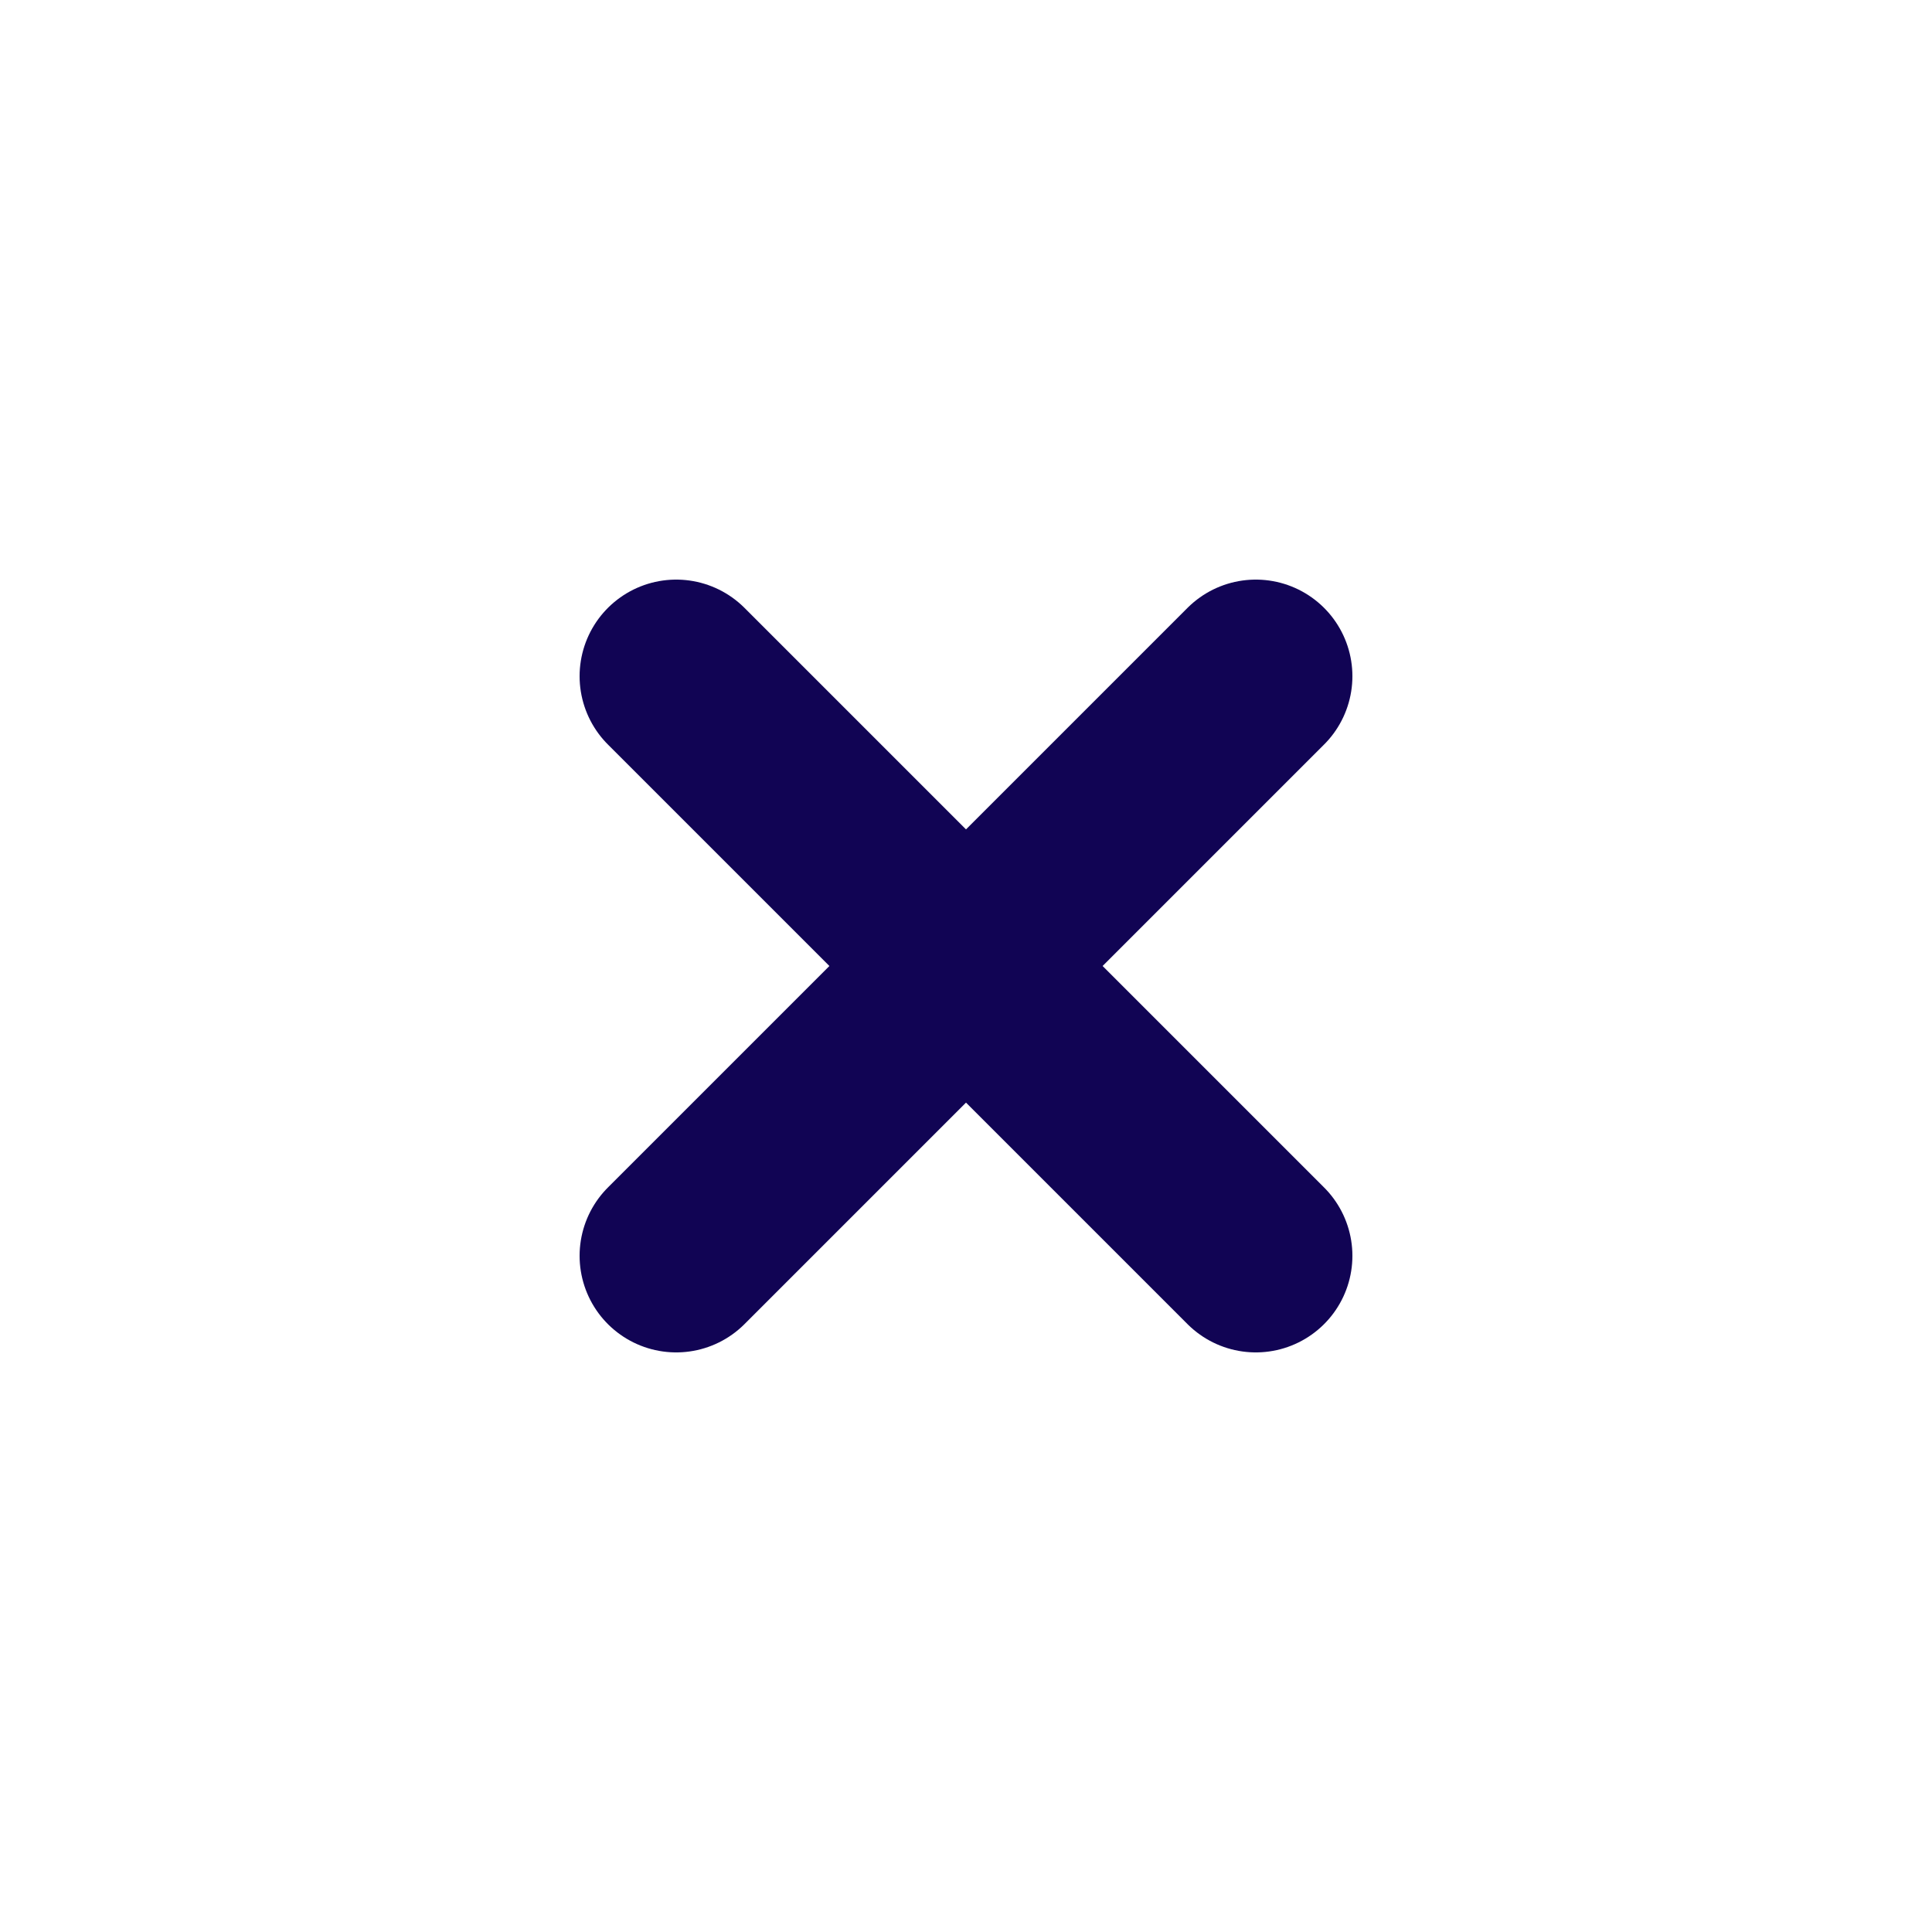
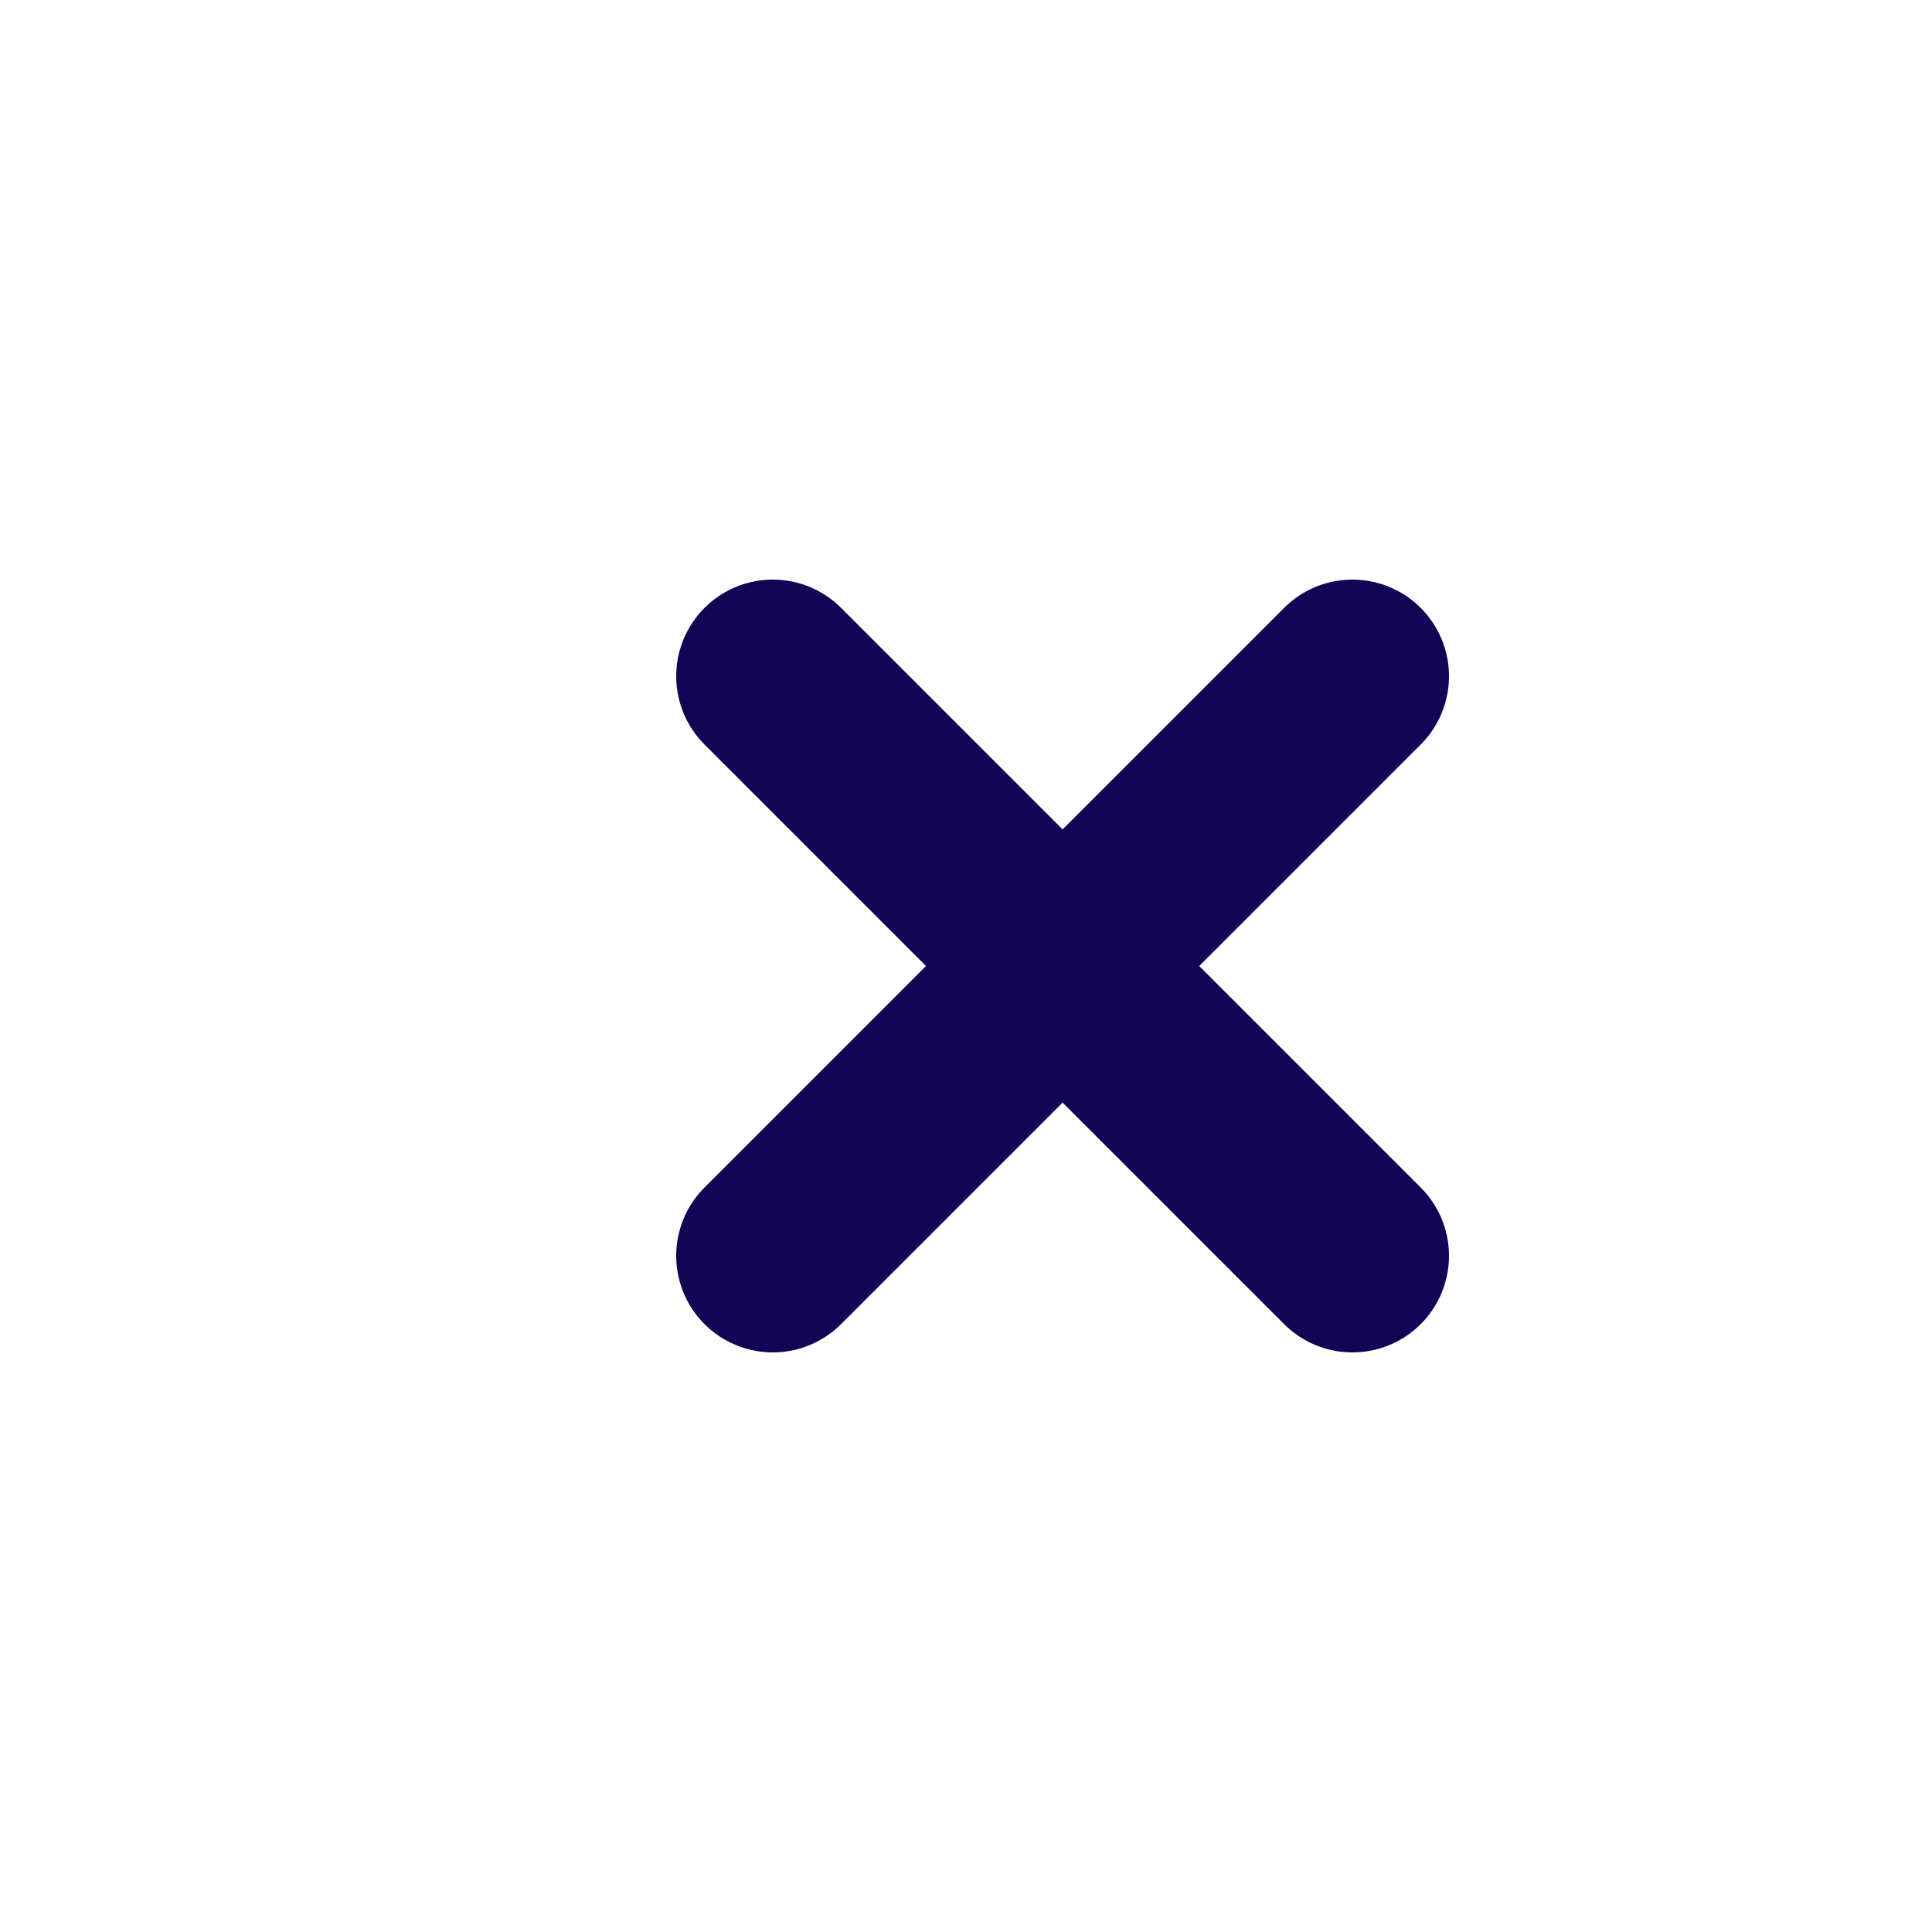
- <svg xmlns="http://www.w3.org/2000/svg" id="Layer_1" data-name="Layer 1" viewBox="0 0 20 20">
-   <defs>
-     <style>.cls-1,.cls-2{fill:none;}.cls-2{stroke:#110454;stroke-linecap:round;stroke-linejoin:round;stroke-width:2px;}</style>
-   </defs>
-   <path class="cls-1" d="M12.5,22.25a10,10,0,1,0-10-10A10,10,0,0,0,12.5,22.25Zm3-13-6,6m0-6,6,6" transform="translate(-2.5 -2.25)" />
-   <path class="cls-2" d="M15.5,9.25l-6,6m0-6,6,6" transform="translate(-2.5 -2.25)" />
+ <svg xmlns="http://www.w3.org/2000/svg" data-name="Layer 1" viewBox="0 0 20 20">
+   <path d="M13 22A10 10 0 1 0 3 12a10 10 0 0 0 10 10Zm3-13-6 6m0-6 6 6" transform="translate(-2 -2)" style="fill:none" />
+   <path d="m16 9-6 6m0-6 6 6" transform="translate(-2 -2)" style="stroke:#110454;stroke-linecap:round;stroke-linejoin:round;stroke-width:2px;fill:none" />
</svg>
